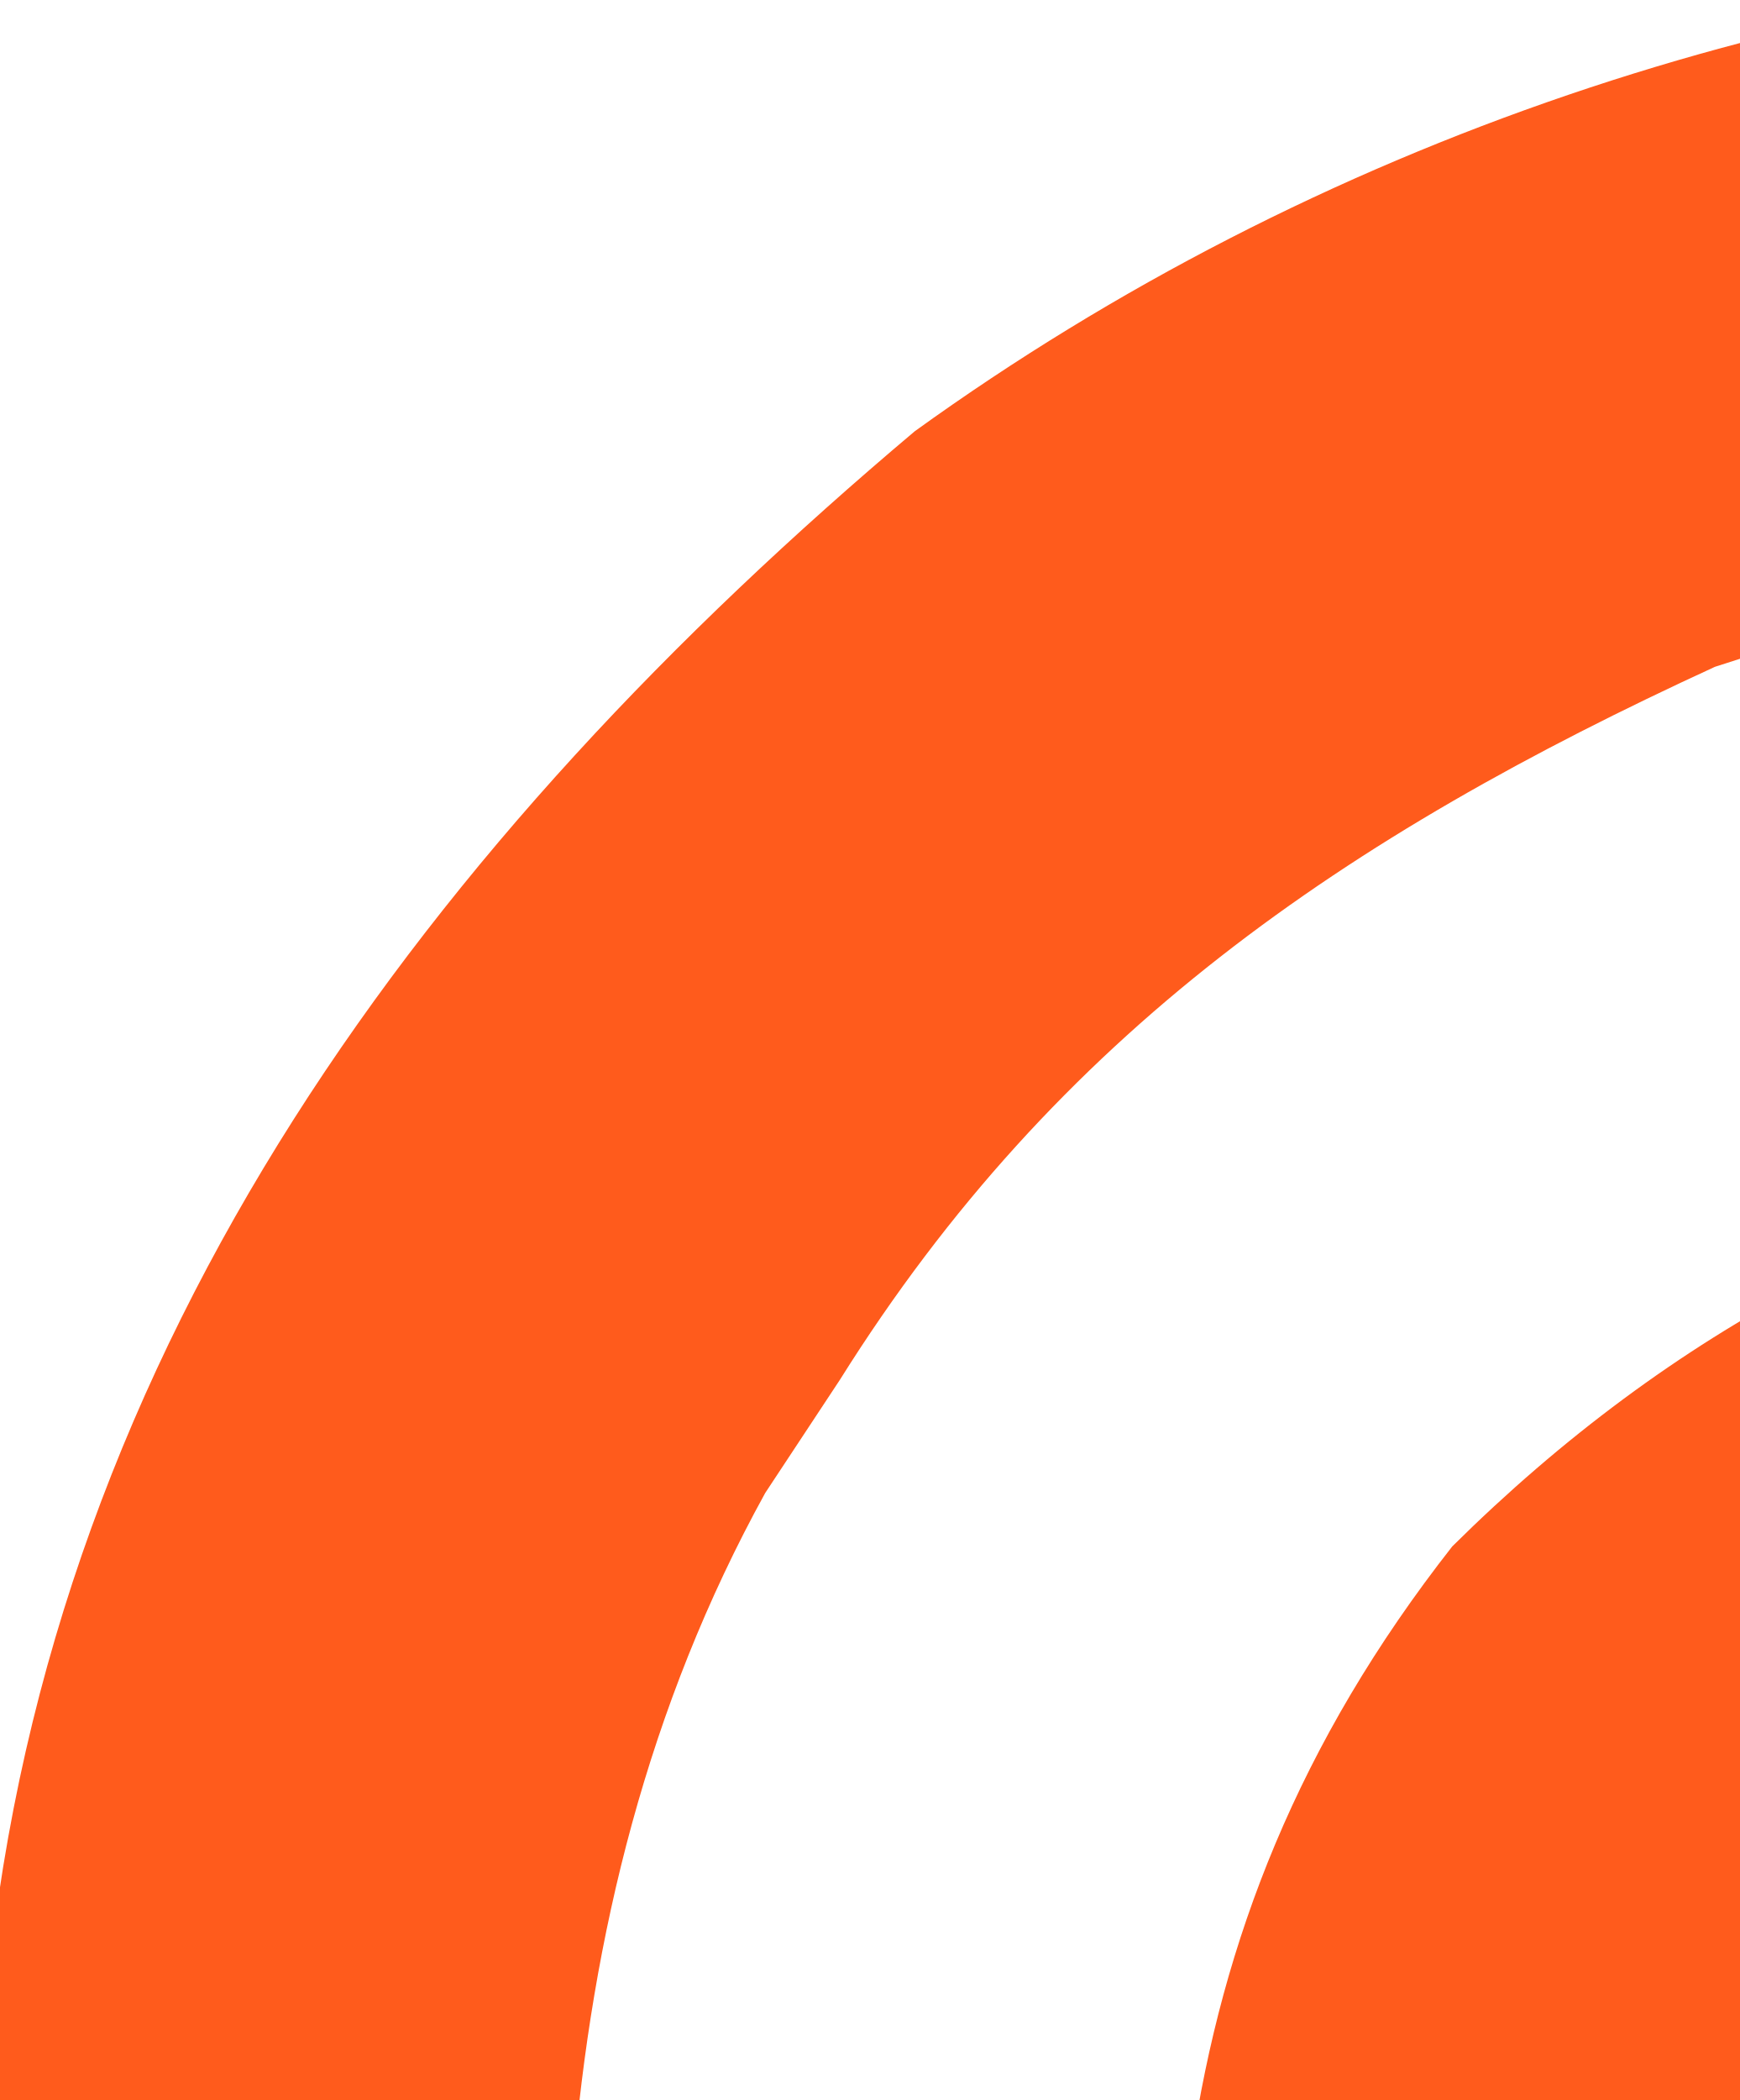
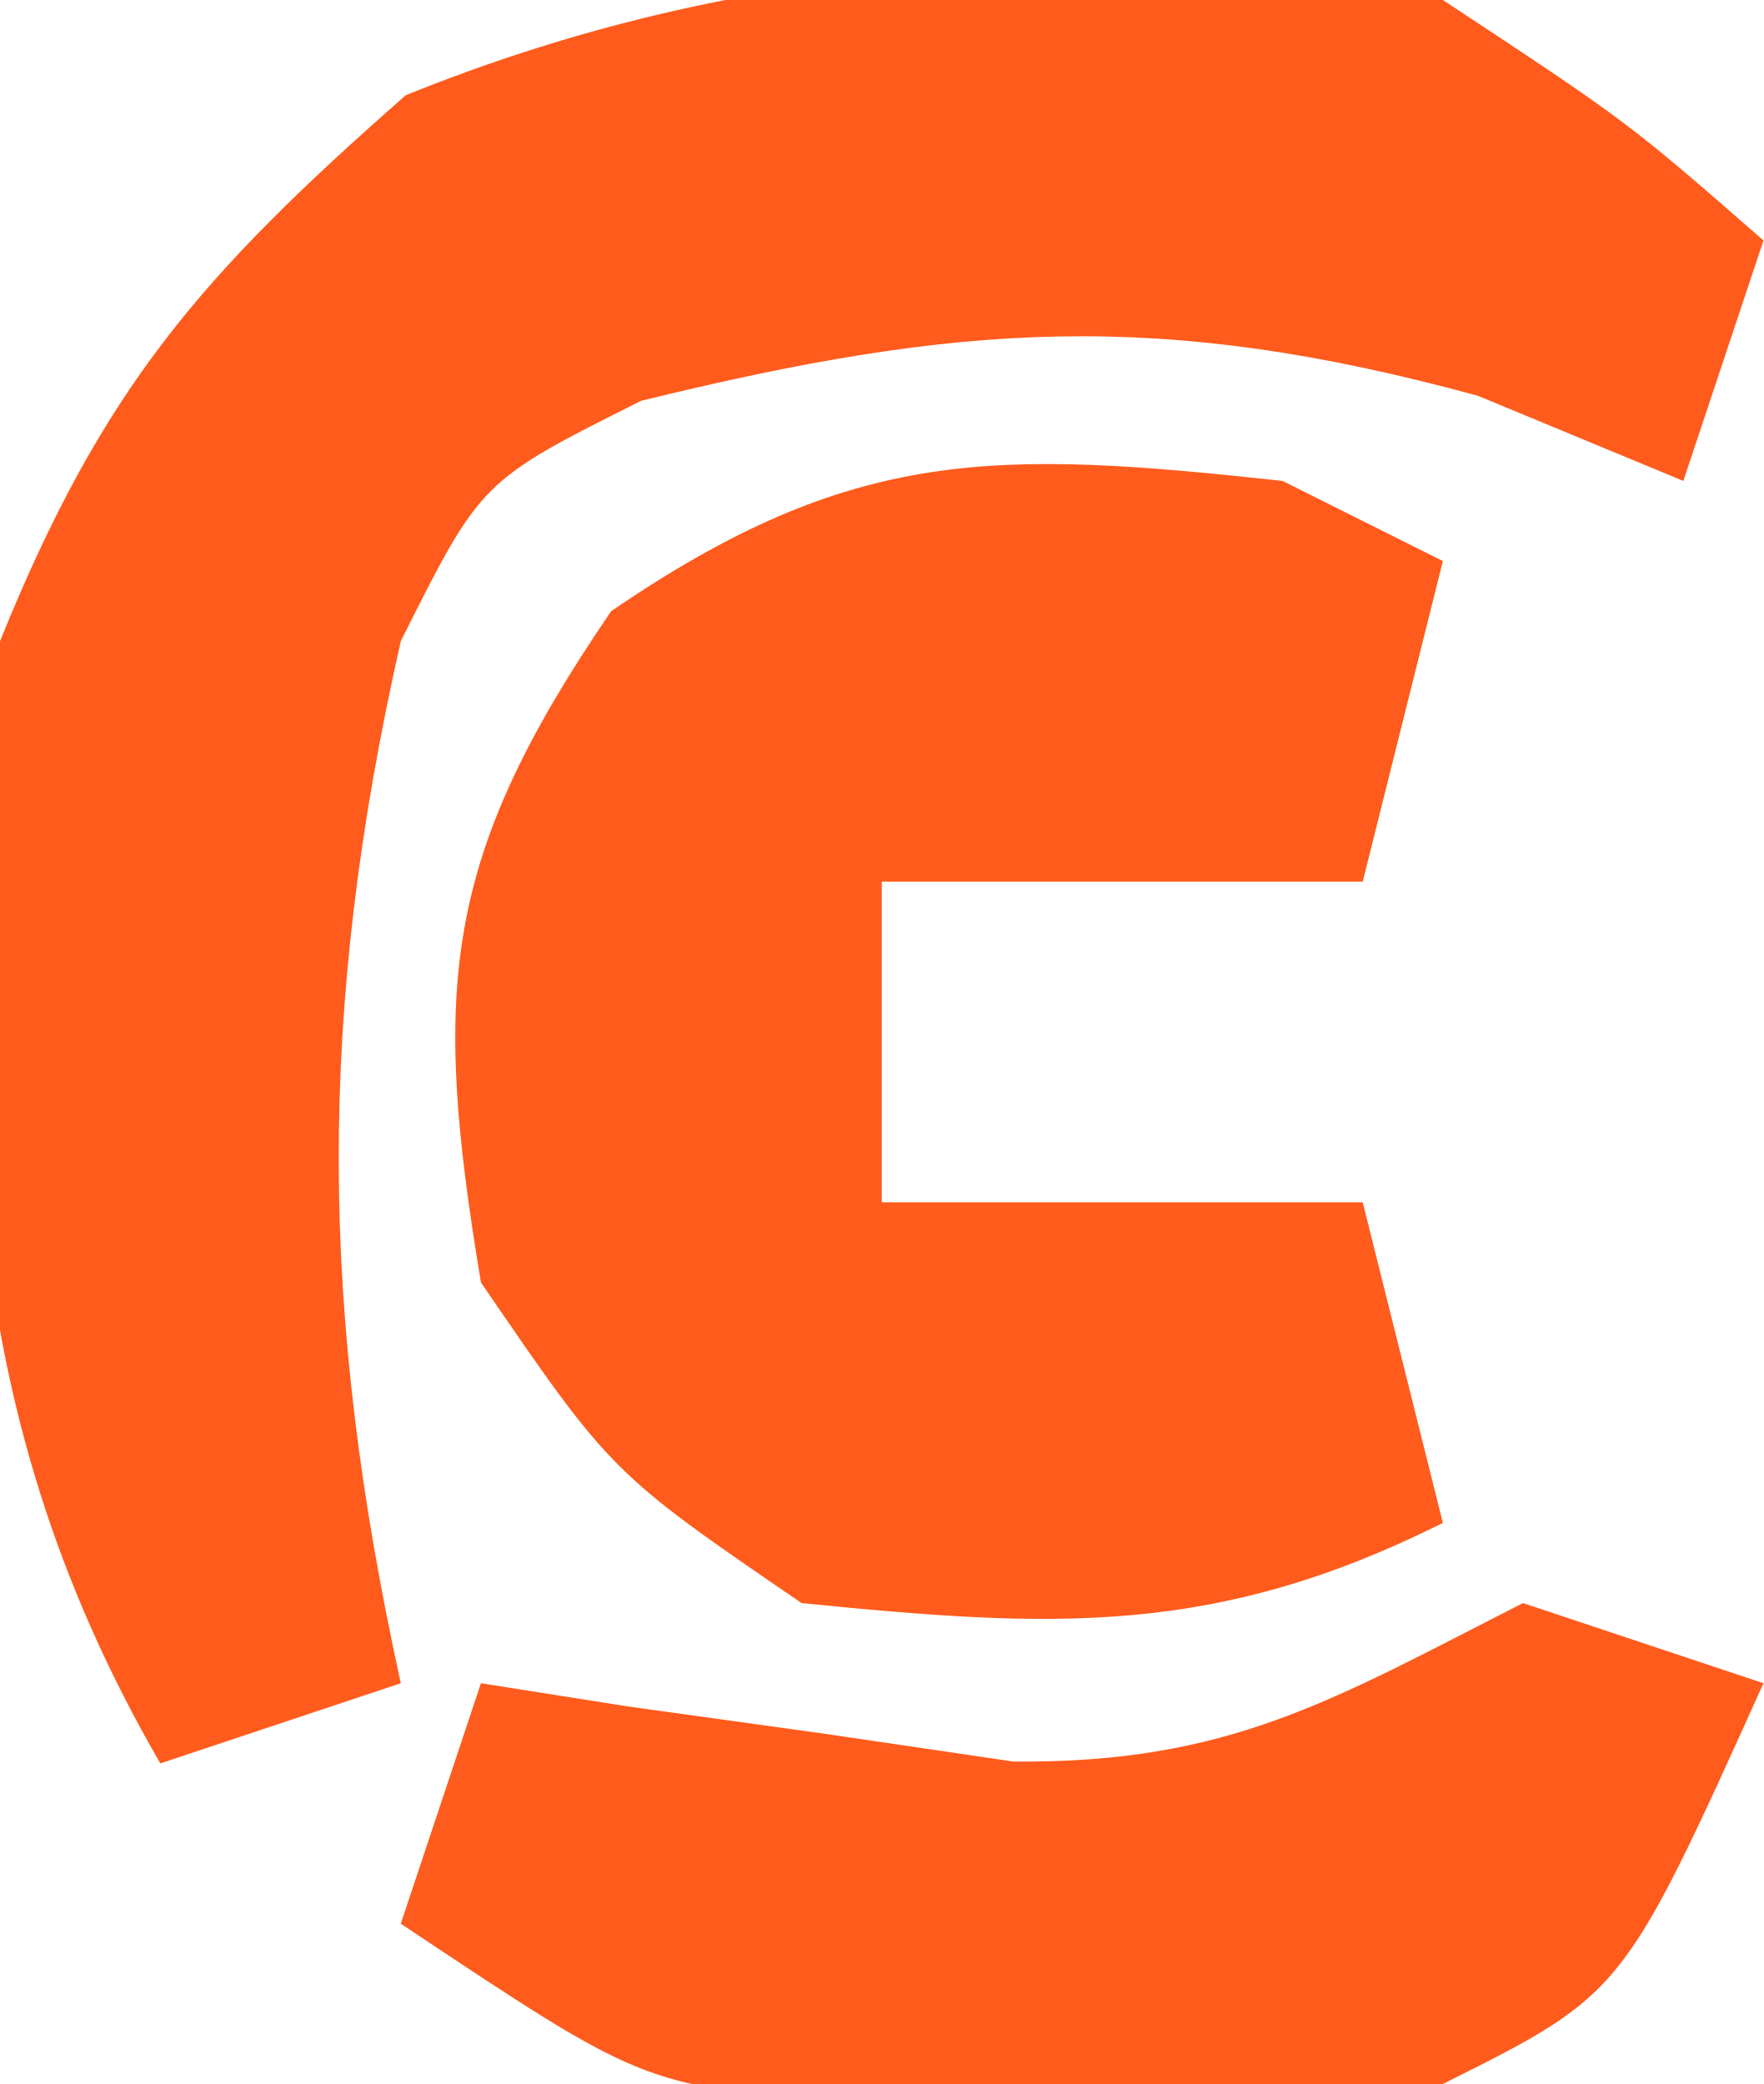
- <svg xmlns="http://www.w3.org/2000/svg" version="1.1" width="29" height="35">
-   <path d="M0 0 C1.914 1.407 3.754 2.85 5.555 4.398 C4.351 6.892 3.1 9.08 1.555 11.398 C-2.032 10.735 -4.628 9.167 -7.758 7.336 C-15.971 3.204 -24.084 2.648 -32.855 5.512 C-39.028 8.35 -43.818 11.609 -47.445 17.398 C-47.855 18.02 -48.265 18.641 -48.688 19.281 C-52.609 26.394 -52.407 34.543 -51.445 42.398 C-50.352 45.323 -49.13 47.765 -47.441 50.383 C-46.445 52.398 -46.445 52.398 -46.672 54.523 C-47.745 57.126 -49.317 58.592 -51.445 60.398 C-52.105 60.398 -52.765 60.398 -53.445 60.398 C-61.47 50.679 -62.377 39.604 -61.652 27.501 C-60.592 16.735 -54.256 8.378 -46.195 1.586 C-32.823 -8.062 -13.985 -9.159 0 0 Z " fill="#FF5B1C" transform="translate(61.44531,5.601562)" />
-   <path d="M0 0 C2.174 1.243 2.972 2.538 3.633 4.934 C2.313 6.584 0.993 8.234 -0.367 9.934 C-1.388 9.717 -1.388 9.717 -2.43 9.496 C-3.399 9.31 -4.368 9.125 -5.367 8.934 C-6.502 8.686 -7.636 8.439 -8.805 8.184 C-13.108 7.882 -14.886 8.402 -18.367 10.934 C-20.834 14.866 -21.726 17.676 -20.805 22.184 C-20.026 24.594 -19.388 25.909 -17.742 27.871 C-12.918 30.029 -8.874 30.337 -3.867 28.996 C-3.042 28.645 -2.217 28.295 -1.367 27.934 C0.283 29.584 1.933 31.234 3.633 32.934 C2.972 35.329 2.174 36.624 0 37.867 C-6.559 40.555 -12.355 40.935 -18.992 38.434 C-24.5 35.785 -27.681 31.307 -30.367 25.934 C-31.213 17.869 -31.296 11.26 -26.156 4.707 C-18.787 -2.597 -9.385 -3.846 0 0 Z " fill="#FF5B1C" transform="translate(50.36719,21.06641)" />
-   <path d="M0 0 C2.884 1.293 4.872 2.659 7 5 C5.54 8.726 3.732 10.125 0.312 12.125 C-0.516 12.623 -1.345 13.12 -2.199 13.633 C-8.141 16.533 -13.742 17.39 -20.25 17.375 C-20.992 17.373 -21.734 17.372 -22.499 17.37 C-31.023 17.182 -38.723 15.06 -45 9 C-43.707 6.116 -42.341 4.128 -40 2 C-37.251 3.083 -34.704 4.167 -32.125 5.625 C-25.093 8.582 -16.444 8.254 -9.395 5.688 C-4.374 3.333 -4.374 3.333 0 0 Z " fill="#FF5B1C" transform="translate(60,63)" />
+ <svg xmlns="http://www.w3.org/2000/svg" version="1.1" width="22" height="26">
+   <path d="M0 0 C2.309 1.523 2.309 1.523 4 3 C3.67 3.99 3.34 4.98 3 6 C2.154 5.649 1.309 5.299 0.438 4.938 C-3.528 3.856 -6.026 4.025 -10 5 C-12 6 -12 6 -13 8 C-14.049 12.631 -14.015 16.375 -13 21 C-13.99 21.33 -14.98 21.66 -16 22 C-18.647 17.434 -18.536 13.154 -18 8 C-16.719 4.83 -15.48 3.422 -12.938 1.188 C-8.706 -0.523 -4.504 -0.747 0 0 Z " fill="#FF5B1C" transform="translate(18,0)" />
+   <path d="M0 0 C0.66 0.33 1.32 0.66 2 1 C1.67 2.32 1.34 3.64 1 5 C-0.98 5 -2.96 5 -5 5 C-5 6.32 -5 7.64 -5 9 C-3.02 9 -1.04 9 1 9 C1.33 10.32 1.66 11.64 2 13 C-0.841 14.42 -2.855 14.315 -6 14 C-8.375 12.375 -8.375 12.375 -10 10 C-10.612 6.328 -10.487 4.712 -8.375 1.625 C-5.363 -0.436 -3.582 -0.389 0 0 Z " fill="#FF5B1C" transform="translate(16,6)" />
+   <path d="M0 0 C0.99 0.33 1.98 0.66 3 1 C1.25 4.875 1.25 4.875 -1 6 C-2.643 6.121 -4.291 6.175 -5.938 6.188 C-6.813 6.202 -7.688 6.216 -8.59 6.23 C-11 6 -11 6 -14 4 C-13.67 3.01 -13.34 2.02 -13 1 C-12.095 1.143 -12.095 1.143 -11.172 1.289 C-10.373 1.4 -9.573 1.511 -8.75 1.625 C-7.961 1.741 -7.172 1.857 -6.359 1.977 C-3.656 2.003 -2.369 1.204 0 0 Z " fill="#FF5B1C" transform="translate(19,20)" />
</svg>
